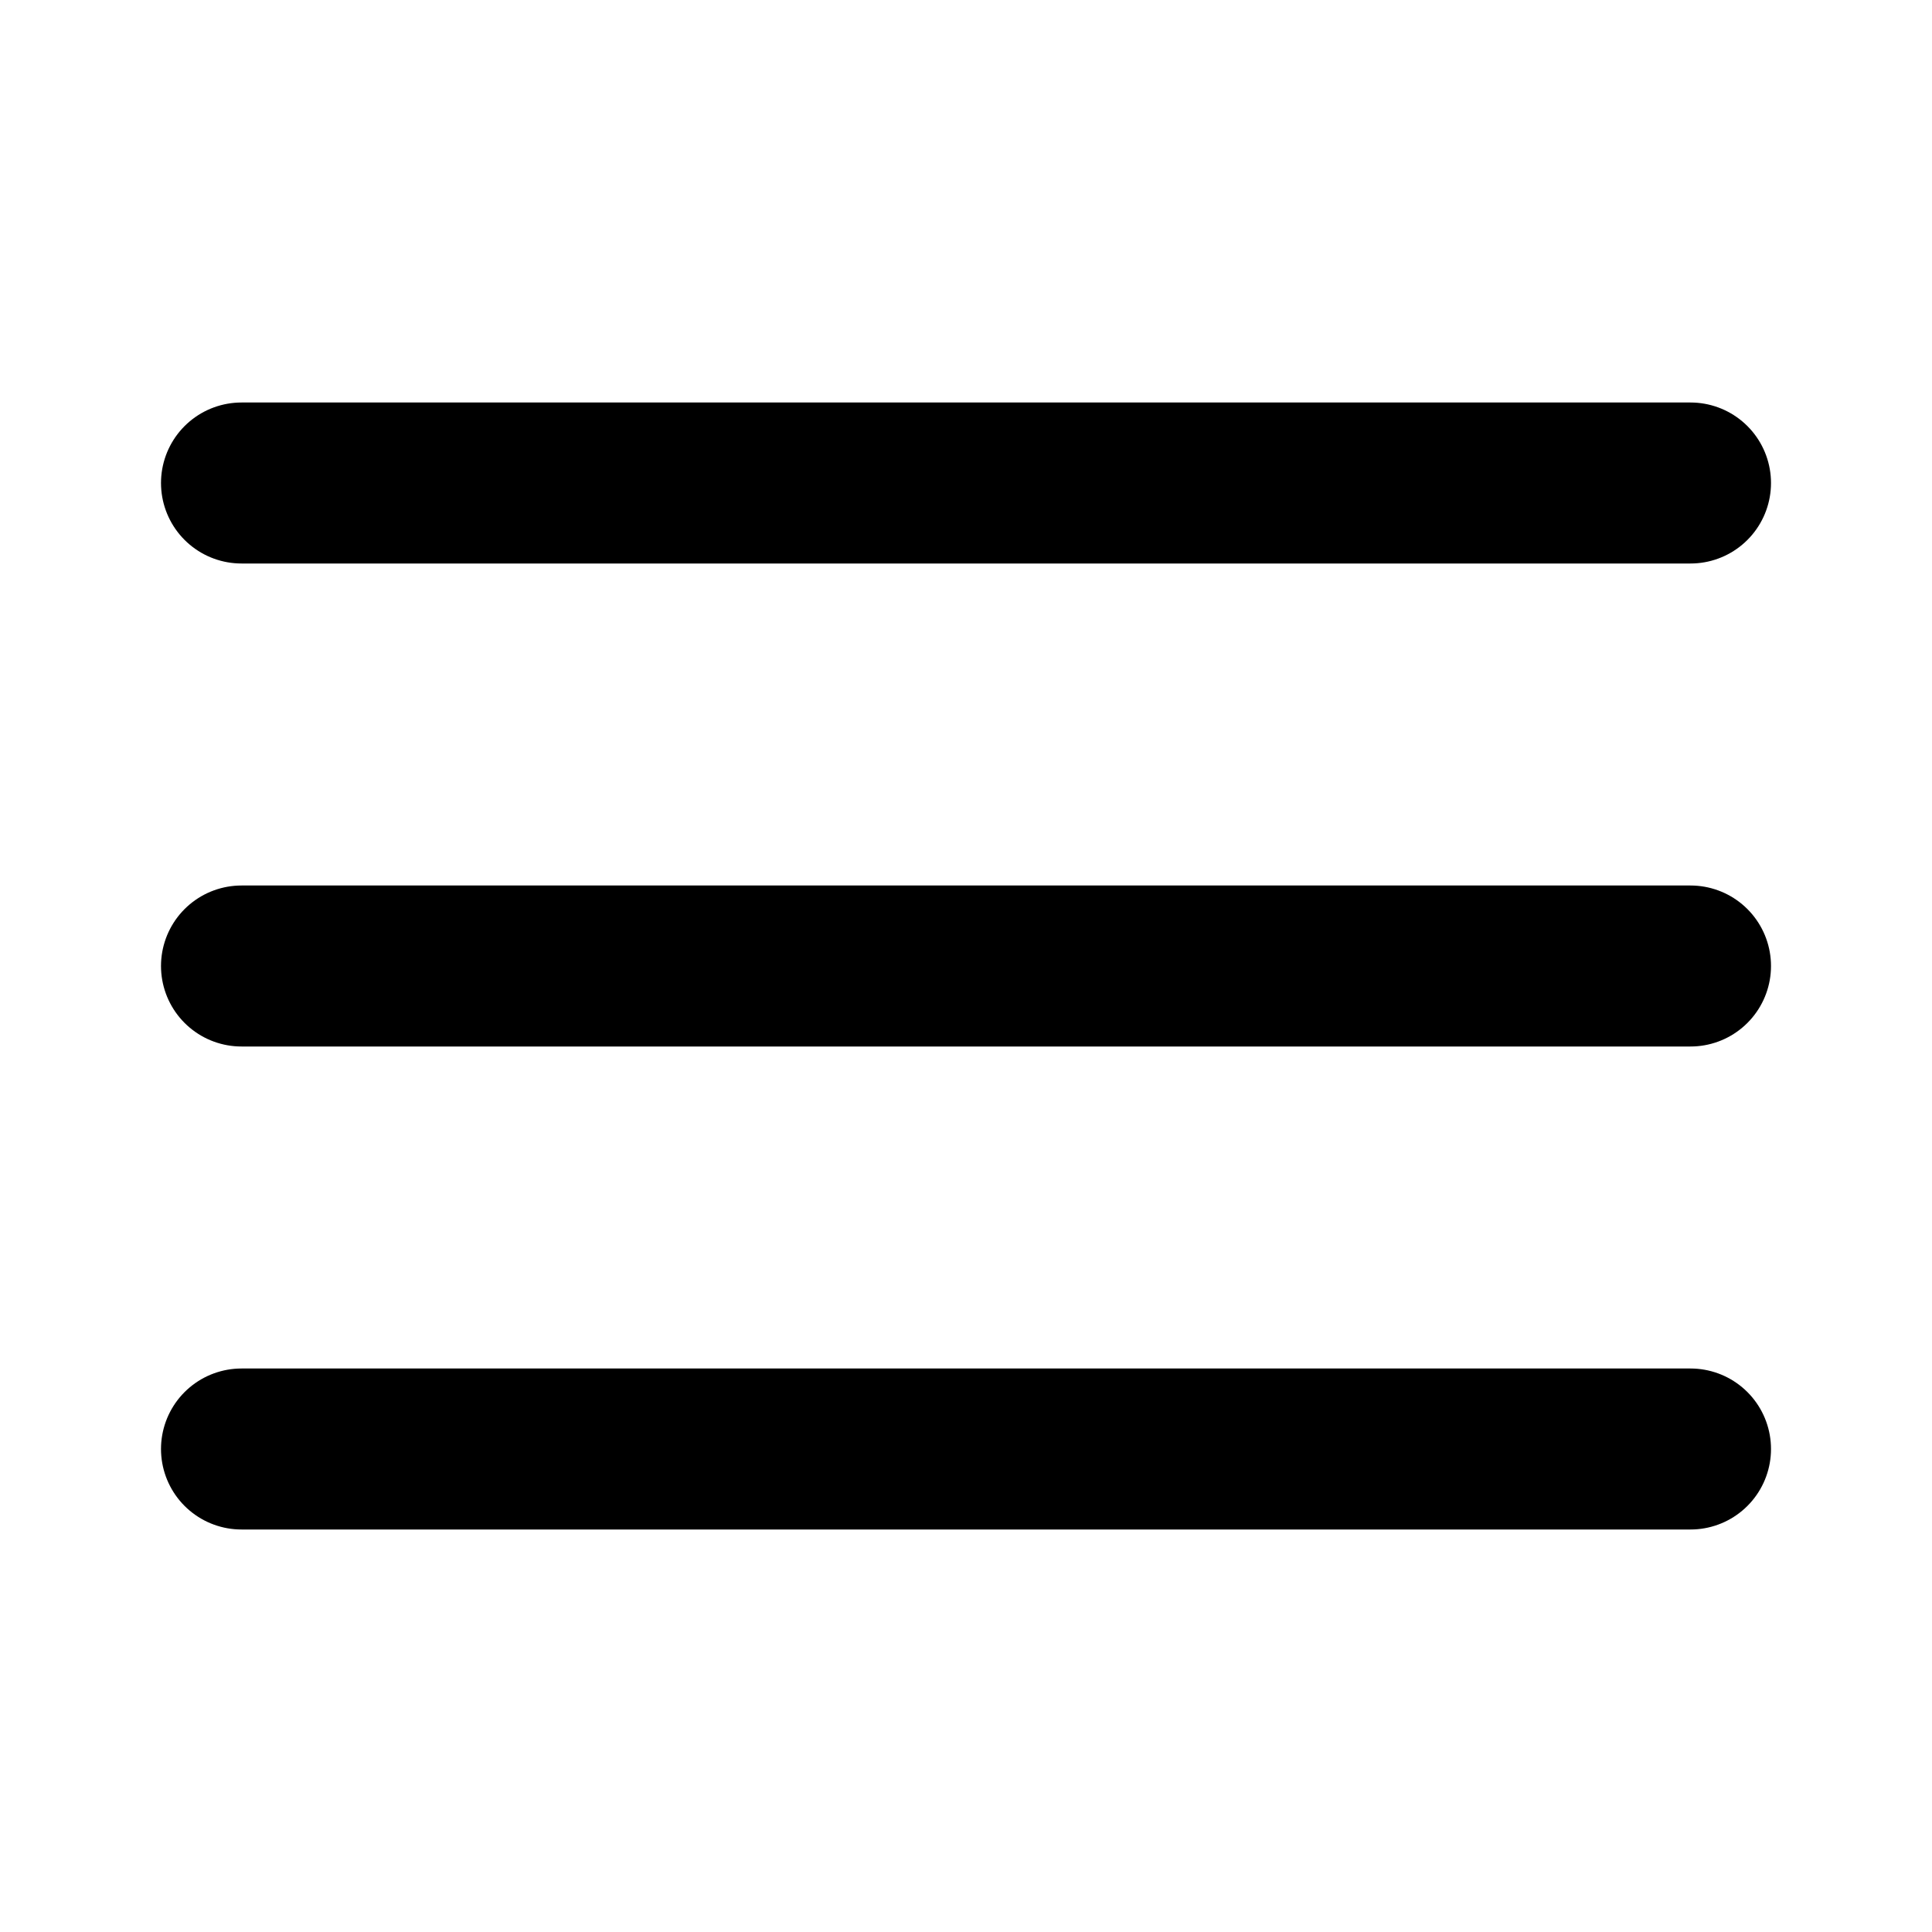
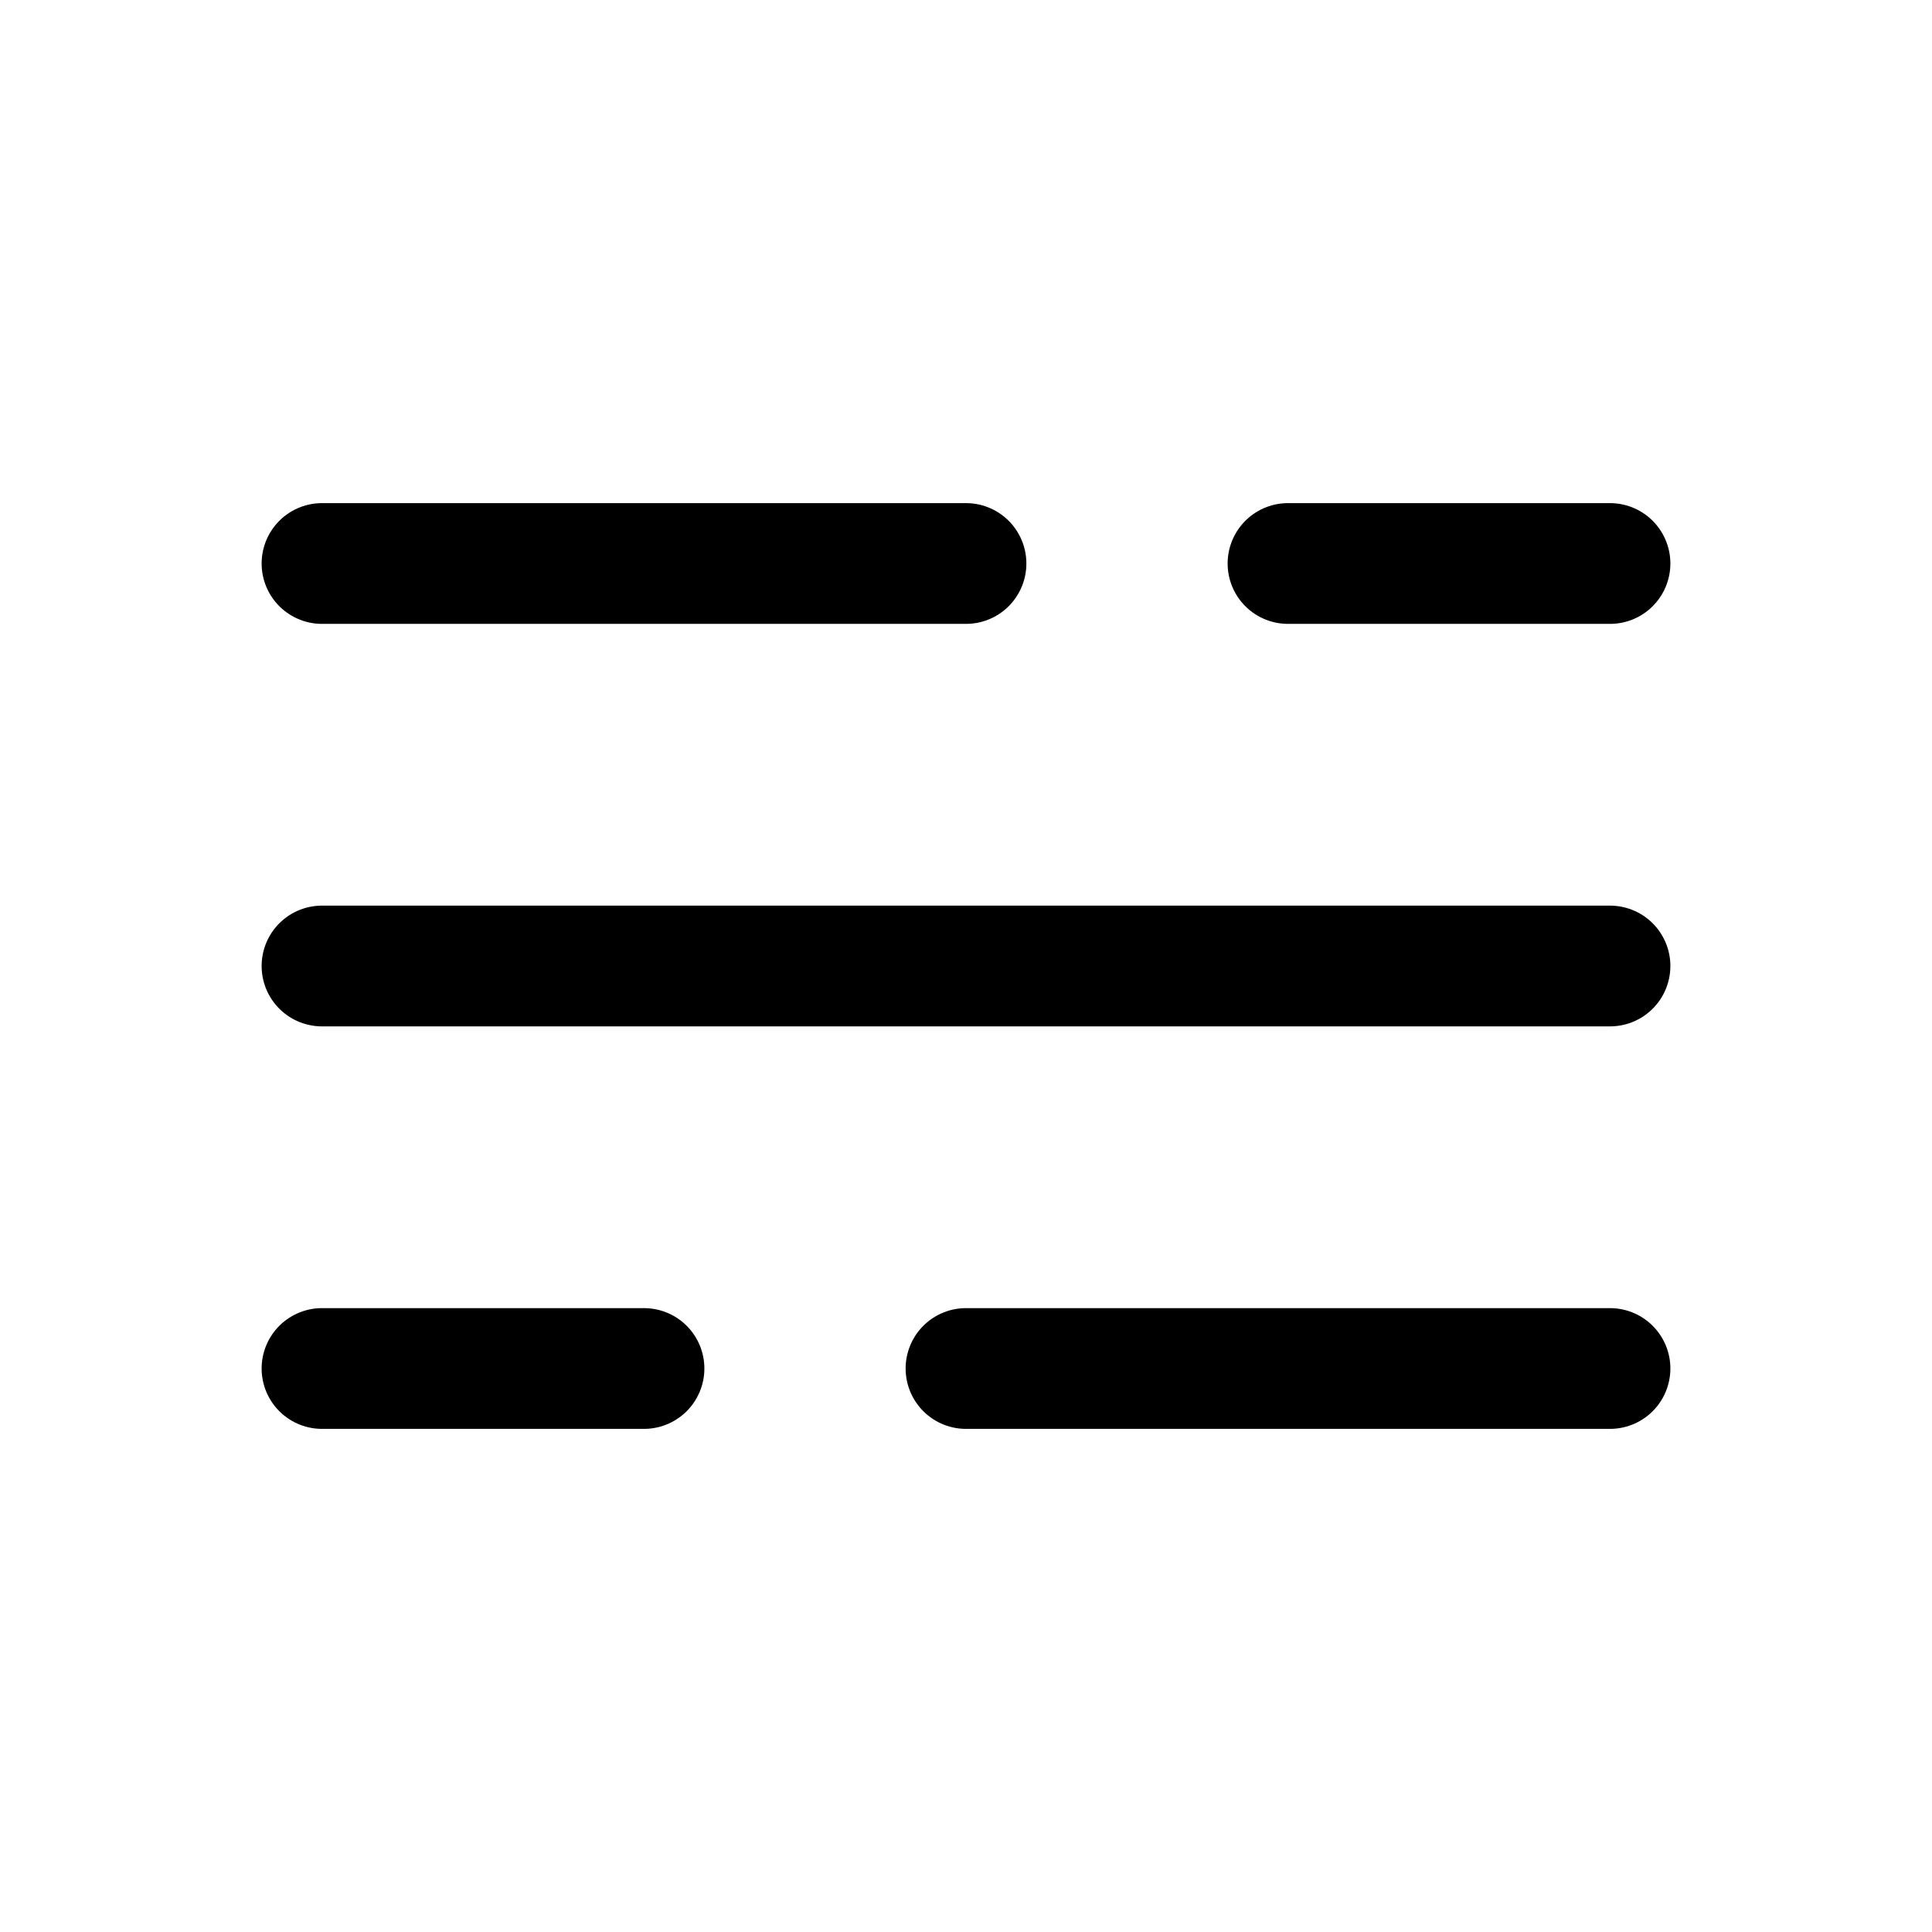
- <svg xmlns="http://www.w3.org/2000/svg" viewBox="0 0 24 24" fill="none" stroke="currentColor" stroke-width="2" stroke-linecap="round" stroke-linejoin="round">
-   <line x1="3" y1="6" x2="21" y2="6" />
-   <line x1="3" y1="12" x2="21" y2="12" />
-   <line x1="3" y1="18" x2="21" y2="18" />
+ <svg xmlns="http://www.w3.org/2000/svg" viewBox="0 0 24 24" fill="none">
+   <g id="SVGRepo_bgCarrier" stroke-width="0" />
+   <g id="SVGRepo_tracerCarrier" stroke-linecap="round" stroke-linejoin="round" />
+   <g id="SVGRepo_iconCarrier">
+     <path d="M4 17H8M12 17H20M4 12H20M4 7H12M16 7H20" stroke="currentColor" stroke-width="1.5" stroke-linecap="round" stroke-linejoin="round" />
+   </g>
</svg>
